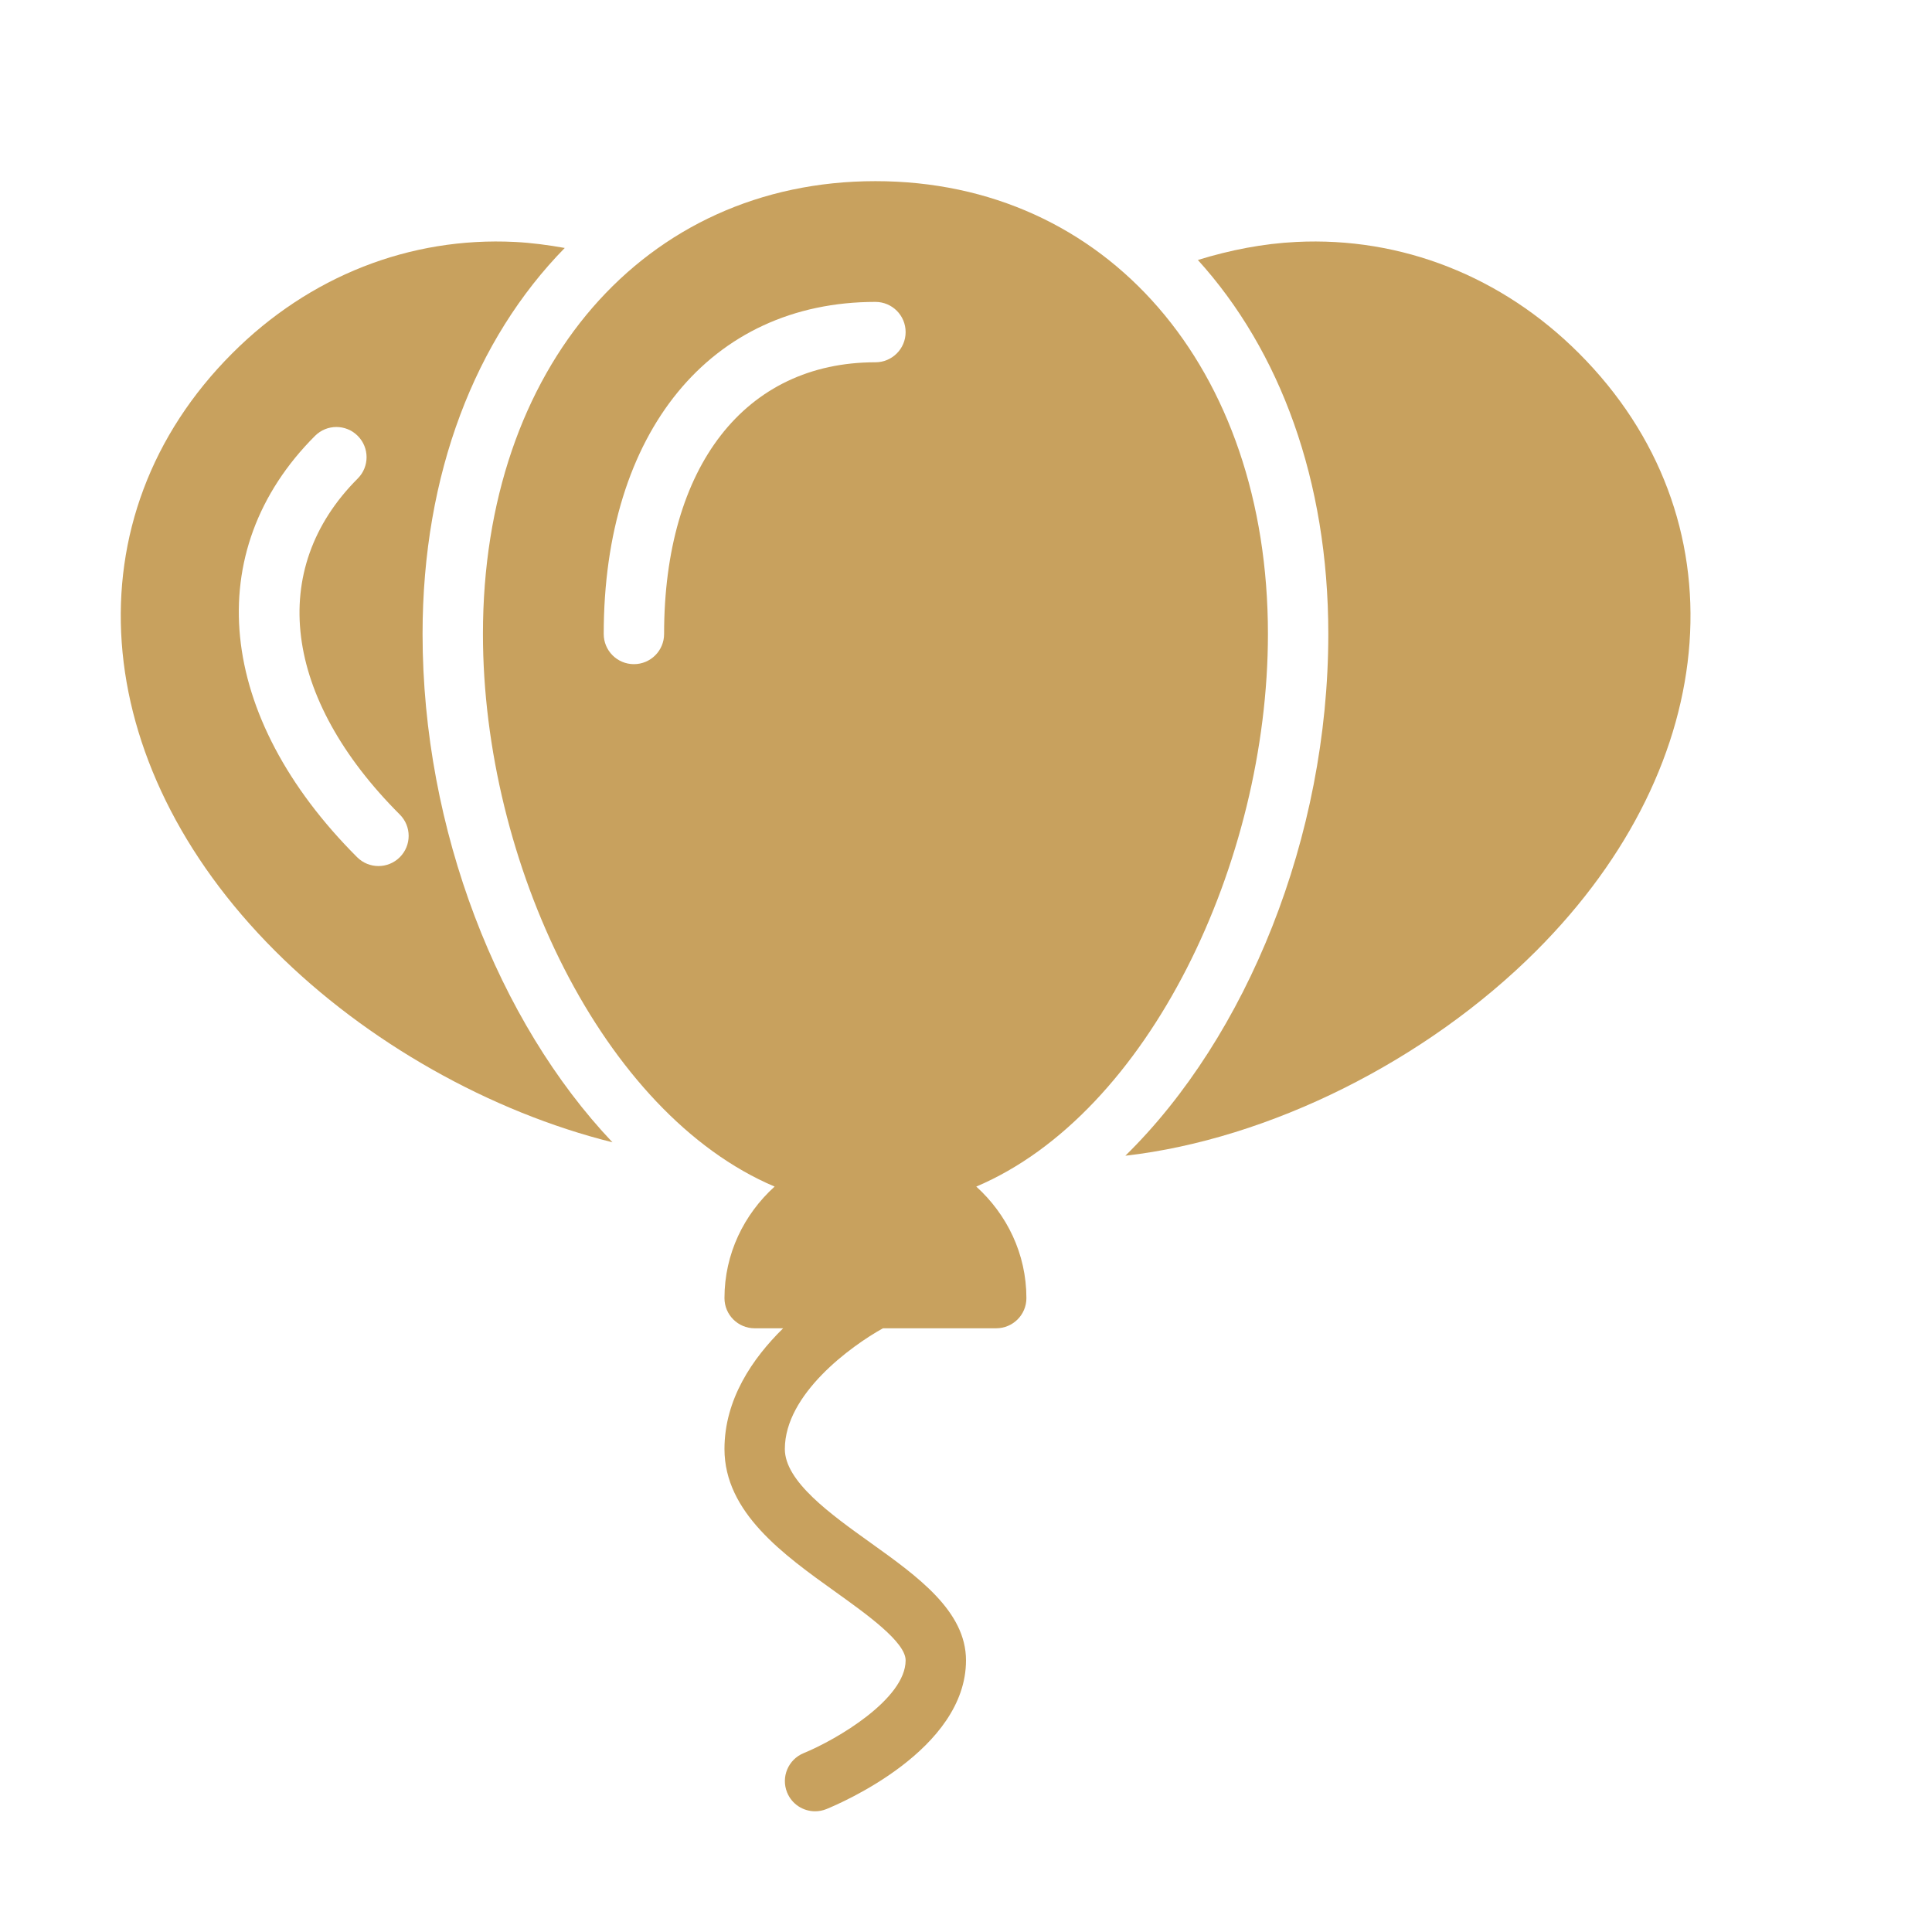
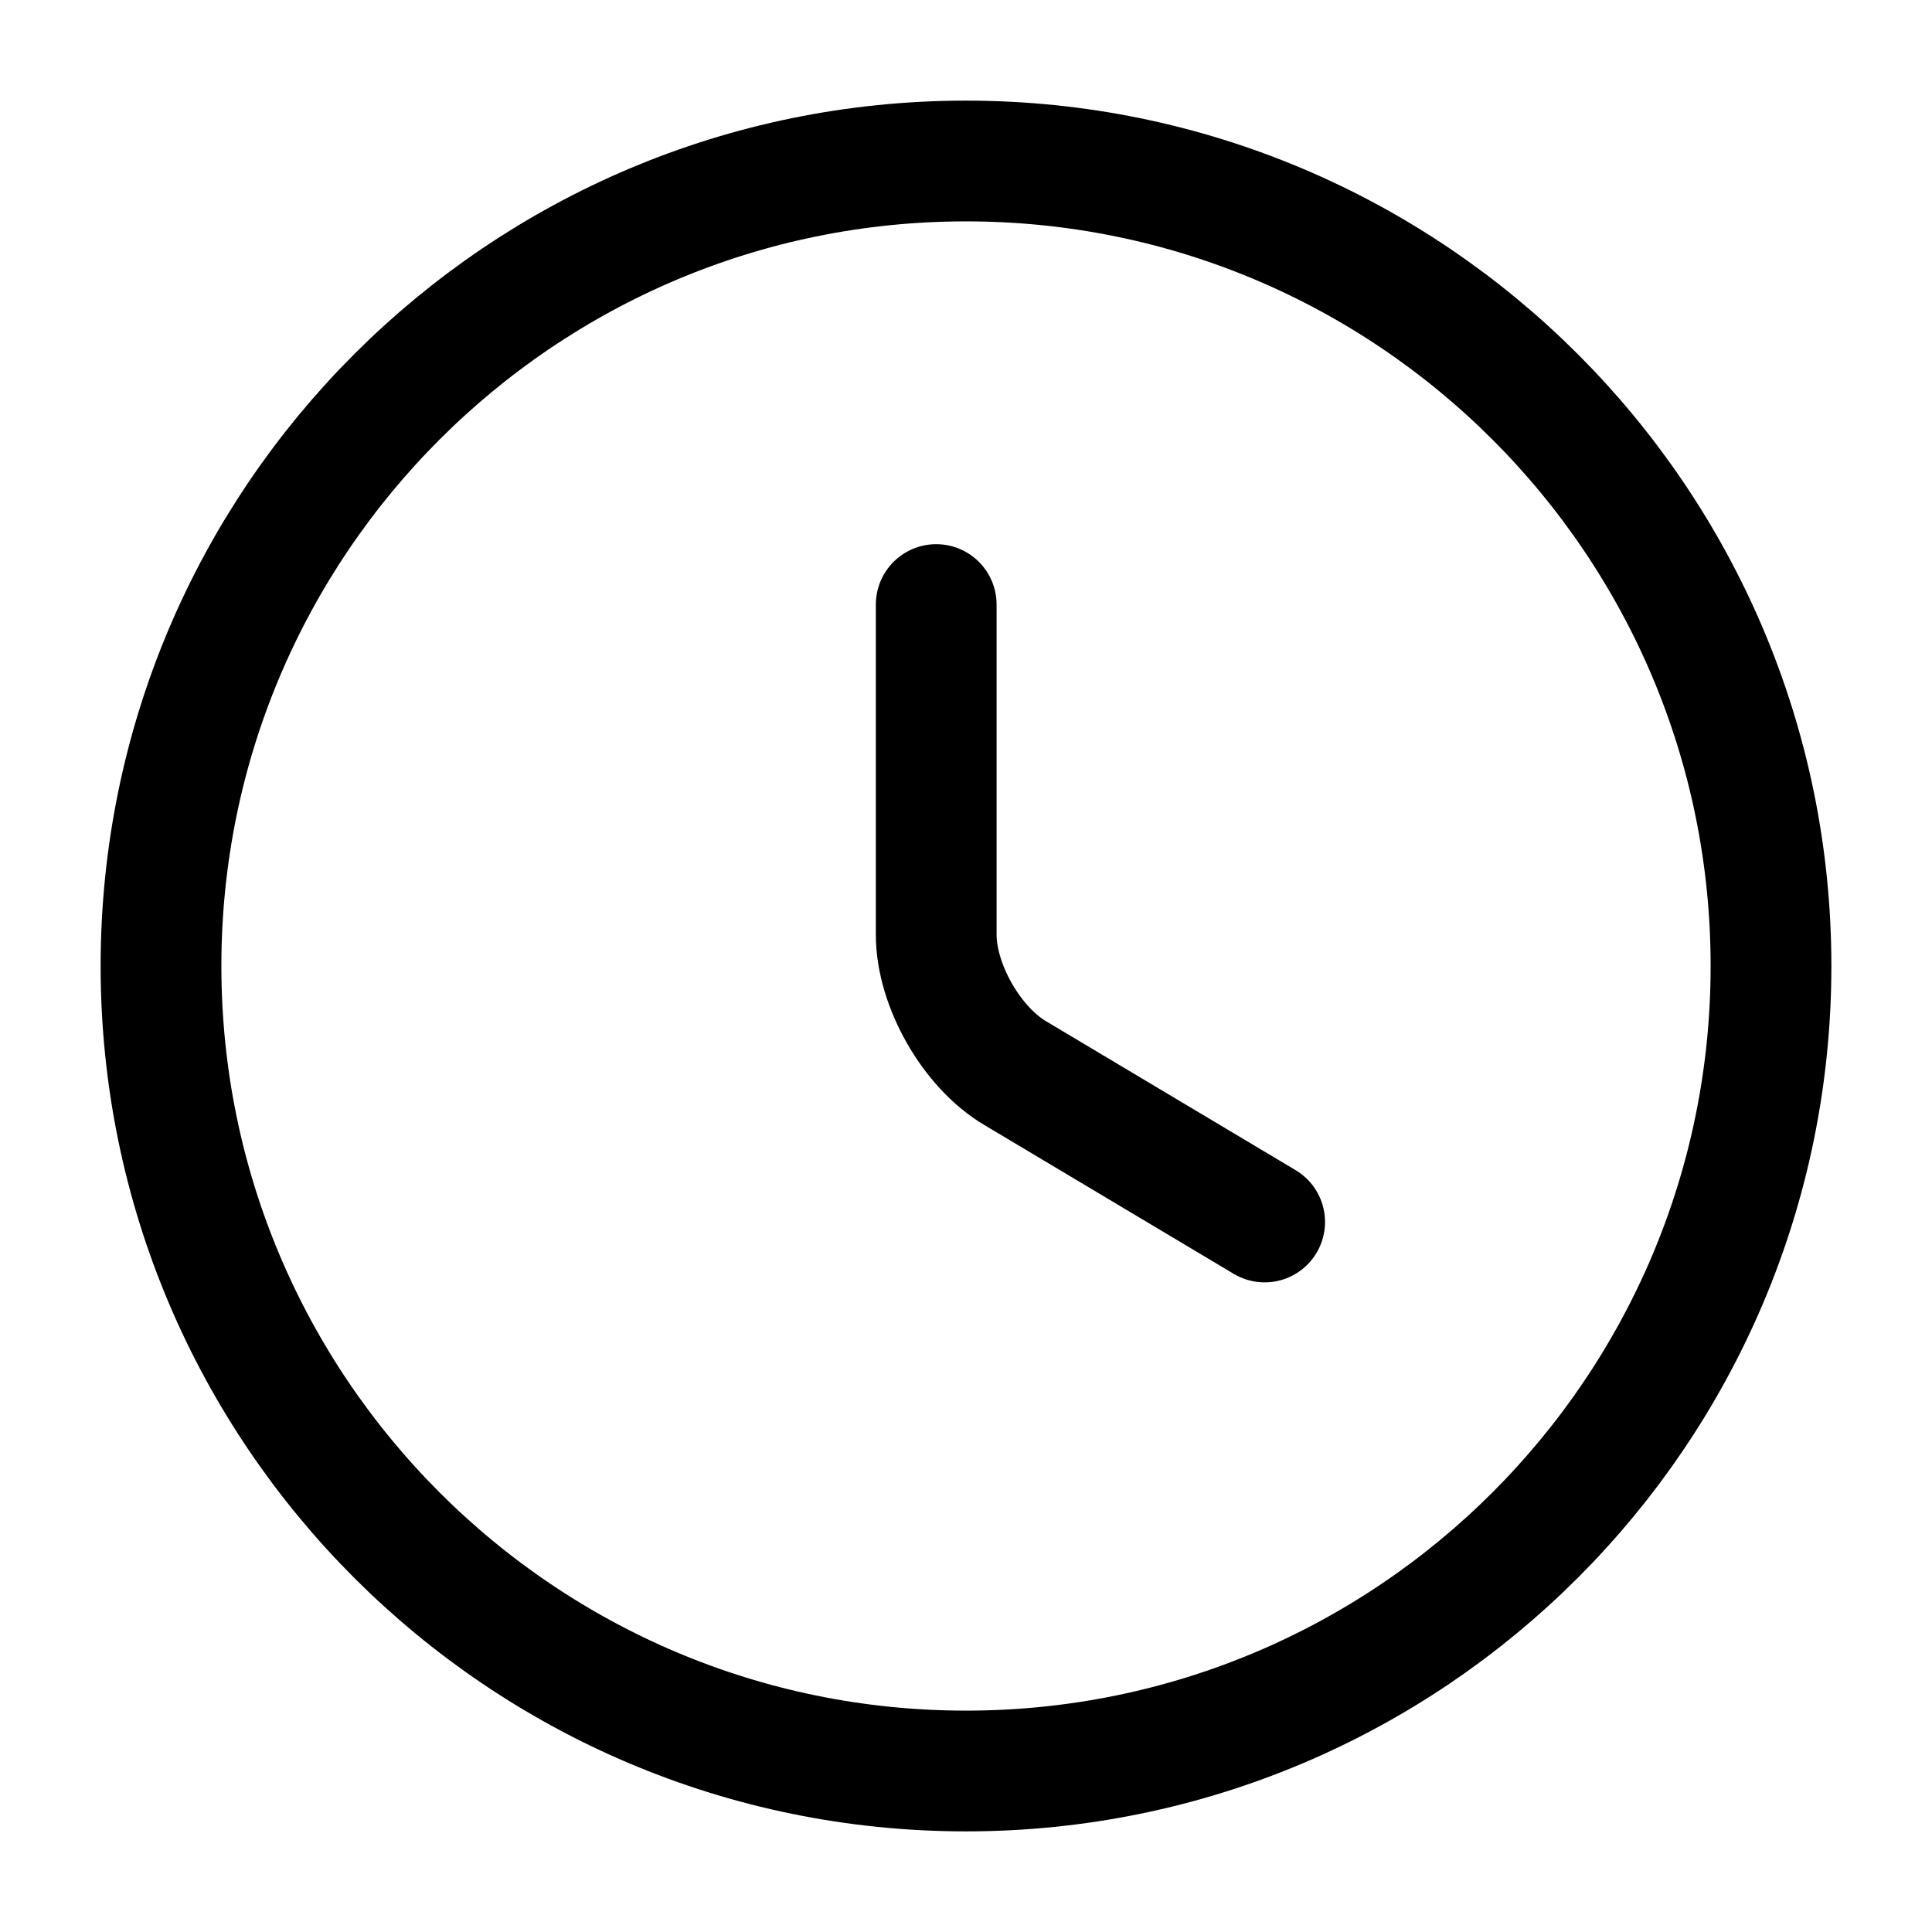
- <svg xmlns="http://www.w3.org/2000/svg" width="256px" height="256px" viewBox="0 0 64 64" version="1.1" fill="#000000">
+ <svg xmlns="http://www.w3.org/2000/svg" width="69px" height="69px" viewBox="0 0 24 24" fill="none" stroke="#000000">
  <g id="SVGRepo_bgCarrier" stroke-width="0" />
  <g id="SVGRepo_tracerCarrier" stroke-linecap="round" stroke-linejoin="round" />
  <g id="SVGRepo_iconCarrier">
-     <defs> </defs>
-     <g id="64px-Glyph" stroke="none" stroke-width="1" fill="none" fill-rule="evenodd">
-       <g id="cel-balloons" fill="#c8a15e">
-         <path d="M29,12.001 C24.681,12.001 21.999,15.449 21.999,21.001 C21.999,21.554 21.551,22.001 20.999,22.001 C20.446,22.001 19.999,21.554 19.999,21.001 C19.999,14.318 23.532,10.001 29,10.001 C29.552,10.001 30,10.448 30,11.001 C30,11.554 29.552,12.001 29,12.001 M42.002,21.001 C42.002,12.169 36.655,6.001 29,6.001 C21.345,6.001 15.998,12.169 15.998,21.001 C15.998,28.567 19.955,36.889 25.66,39.307 C24.648,40.223 23.999,41.532 23.999,43.001 C23.999,43.554 24.447,44.001 24.999,44.001 L25.943,44.001 C24.926,44.999 23.999,46.354 23.999,48.001 C23.999,50.103 25.955,51.502 27.68,52.736 C28.714,53.477 30,54.396 30,55.001 C30,56.279 27.724,57.624 26.622,58.075 C26.111,58.284 25.866,58.867 26.074,59.378 C26.232,59.767 26.606,60.001 27,60.001 C27.126,60.001 27.253,59.978 27.376,59.928 C27.849,59.735 32,57.964 32,55.001 C32,53.369 30.396,52.221 28.844,51.11 C27.511,50.156 25.999,49.074 25.999,48.001 C25.999,46.183 28.184,44.593 29.249,44.001 L33,44.001 C33.553,44.001 34.001,43.554 34.001,43.001 C34.001,41.532 33.352,40.223 32.34,39.307 C38.045,36.889 42.002,28.567 42.002,21.001" id="Fill-88"> </path>
-         <path d="M13.244,28.396 C13.049,28.591 12.793,28.689 12.537,28.689 C12.281,28.689 12.025,28.591 11.83,28.396 C7.166,23.733 6.619,18.255 10.436,14.438 C10.827,14.047 11.46,14.047 11.85,14.438 C12.241,14.829 12.241,15.461 11.85,15.852 C8.847,18.855 9.381,23.12 13.244,26.983 C13.635,27.373 13.635,28.006 13.244,28.396 M13.998,21.002 C13.998,15.684 15.752,11.232 18.708,8.214 C18.161,8.117 17.612,8.043 17.061,8.015 C13.571,7.84 10.244,9.153 7.697,11.701 C2.284,17.113 2.866,25.255 9.112,31.5 C12.147,34.535 16.253,36.836 20.288,37.84 C16.51,33.855 13.998,27.485 13.998,21.002" id="Fill-90"> </path>
-         <path d="M52.303,11.701 C49.755,9.153 46.419,7.841 42.939,8.015 C41.843,8.069 40.755,8.281 39.681,8.612 C42.405,11.618 44.002,15.916 44.002,21.001 C44.002,27.731 41.298,34.342 37.279,38.285 C42.039,37.741 47.239,35.149 50.889,31.5 C57.135,25.255 57.716,17.113 52.303,11.701" id="Fill-92"> </path>
-       </g>
-     </g>
+     <path d="M22 12C22 17.52 17.52 22 12 22C6.48 22 2 17.52 2 12C2 6.48 6.48 2 12 2C17.52 2 22 6.48 22 12Z" stroke="#000000" stroke-width="1.5" stroke-linecap="round" stroke-linejoin="round" />
+     <path d="M15.71 15.18L12.61 13.33C12.07 13.01 11.63 12.24 11.63 11.61V7.51" stroke="#000000" stroke-width="1.5" stroke-linecap="round" stroke-linejoin="round" />
  </g>
</svg>
